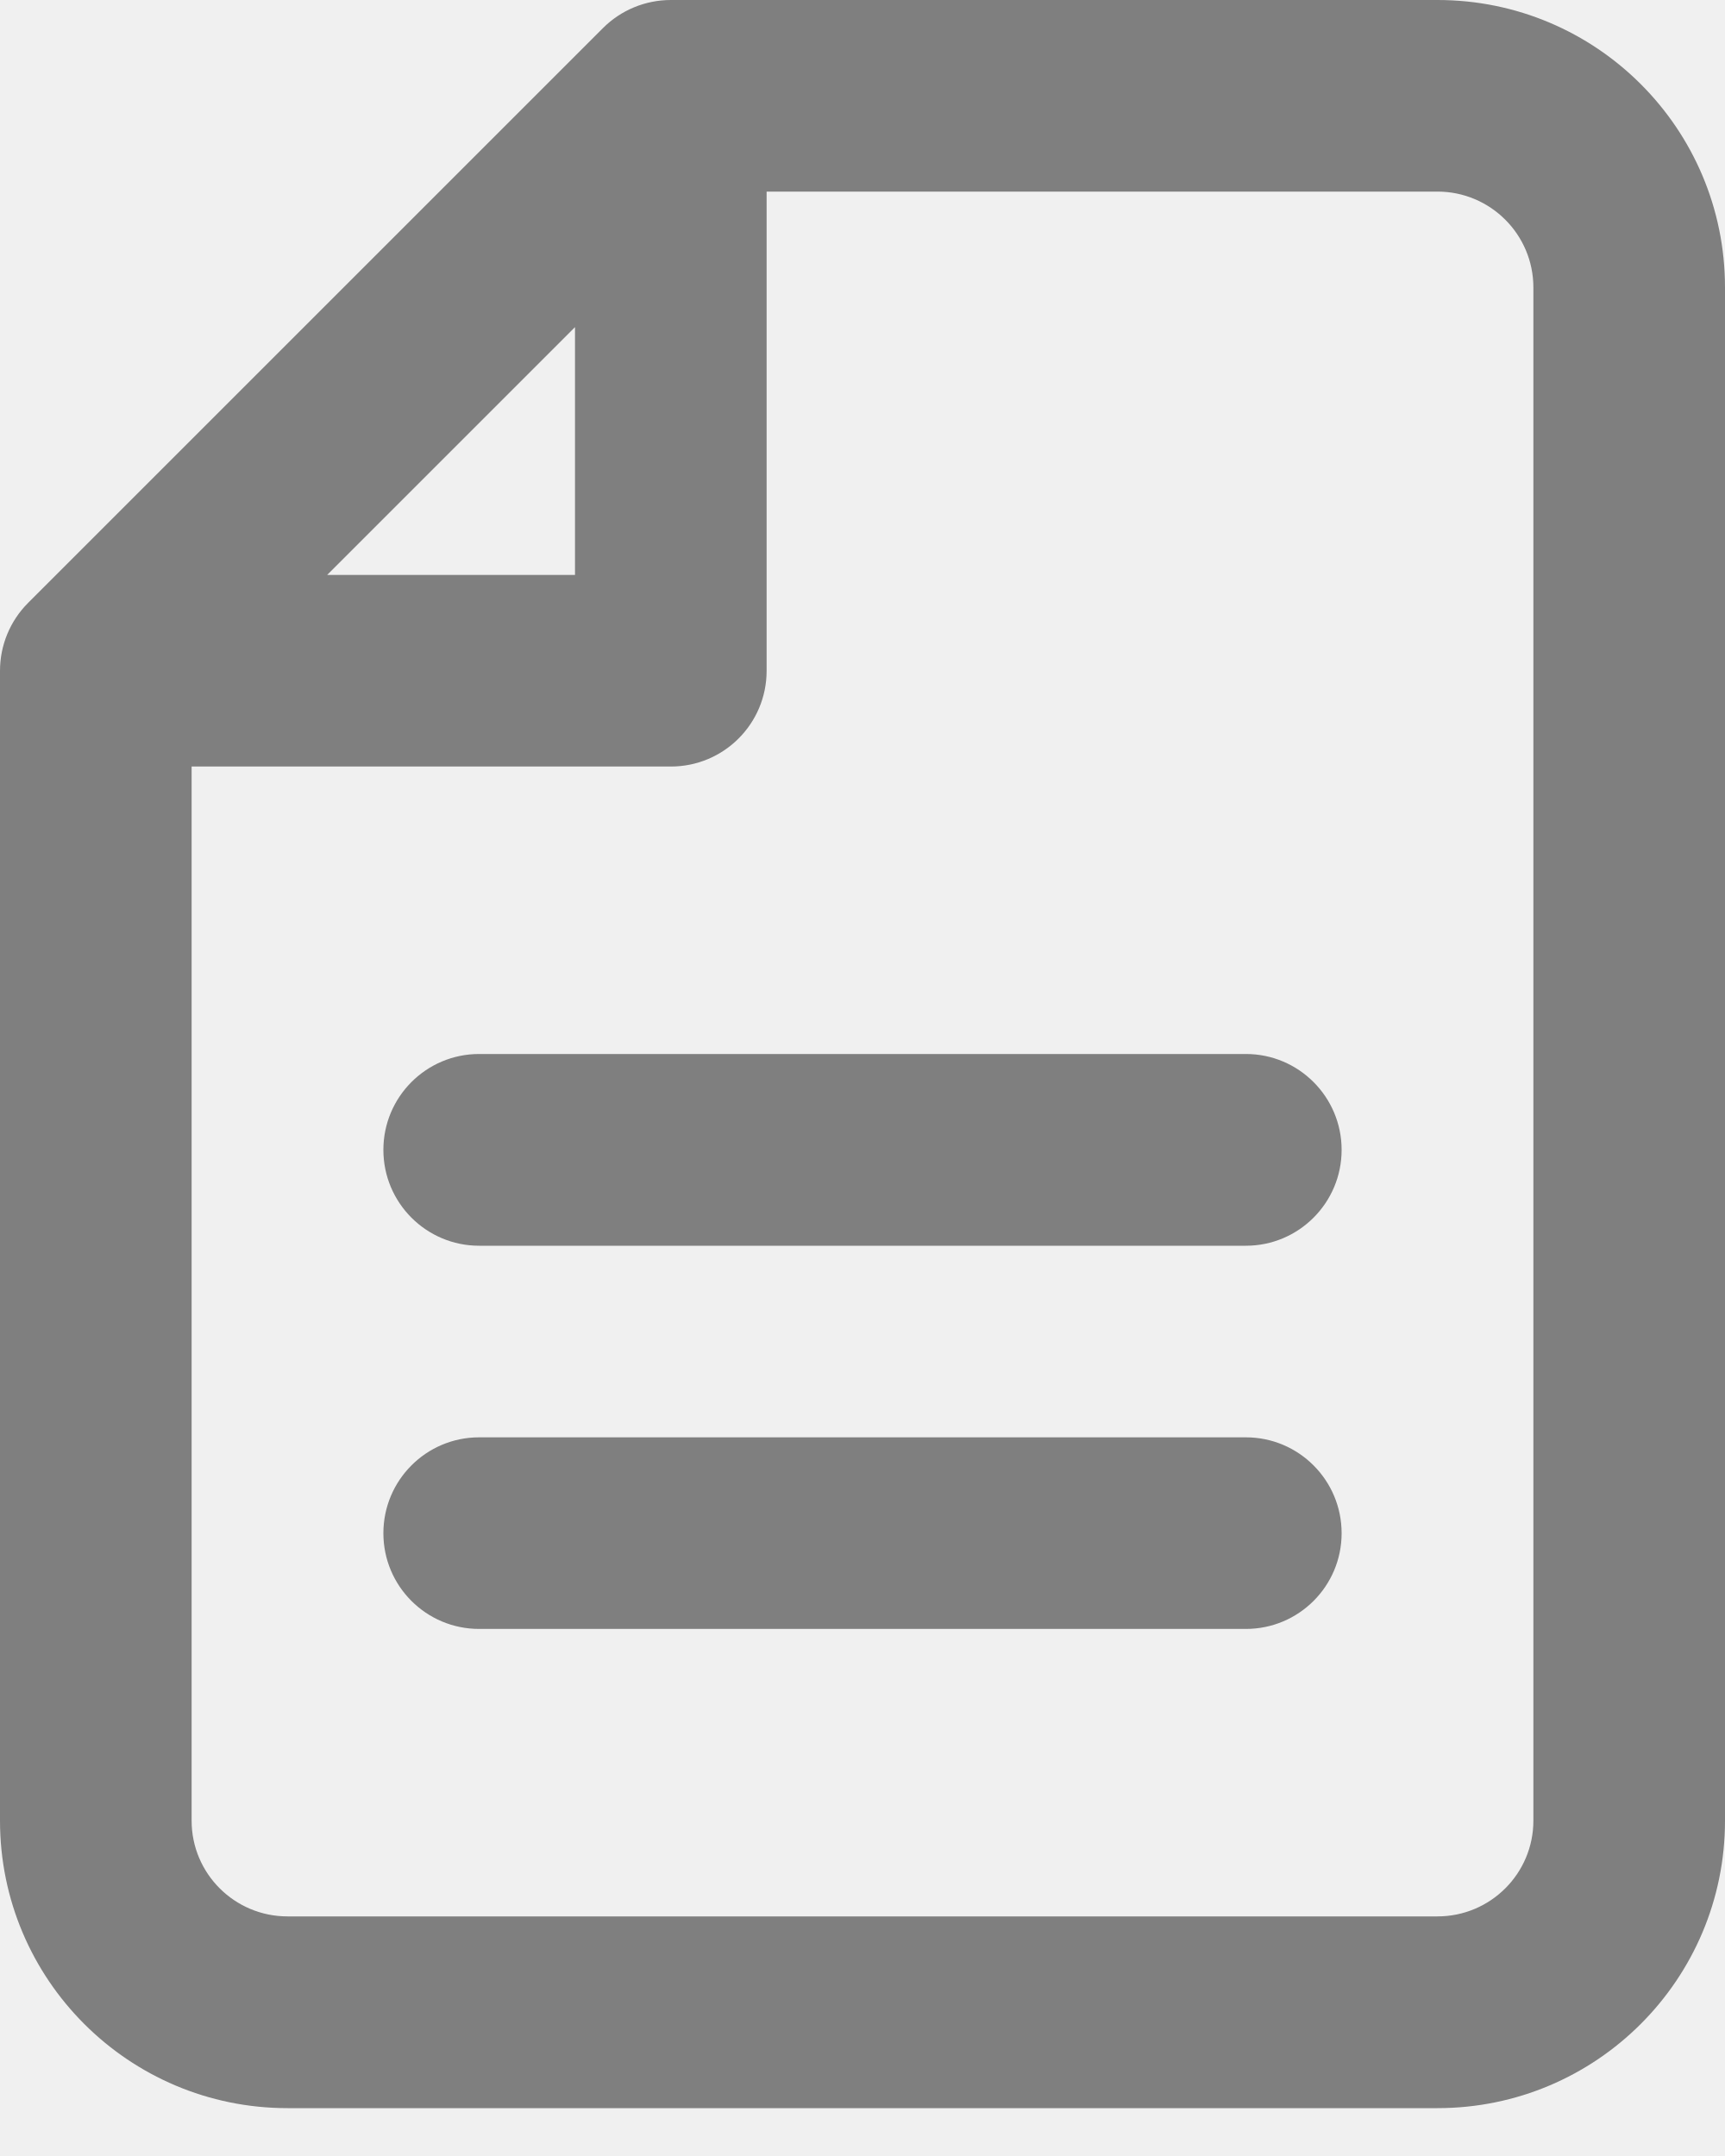
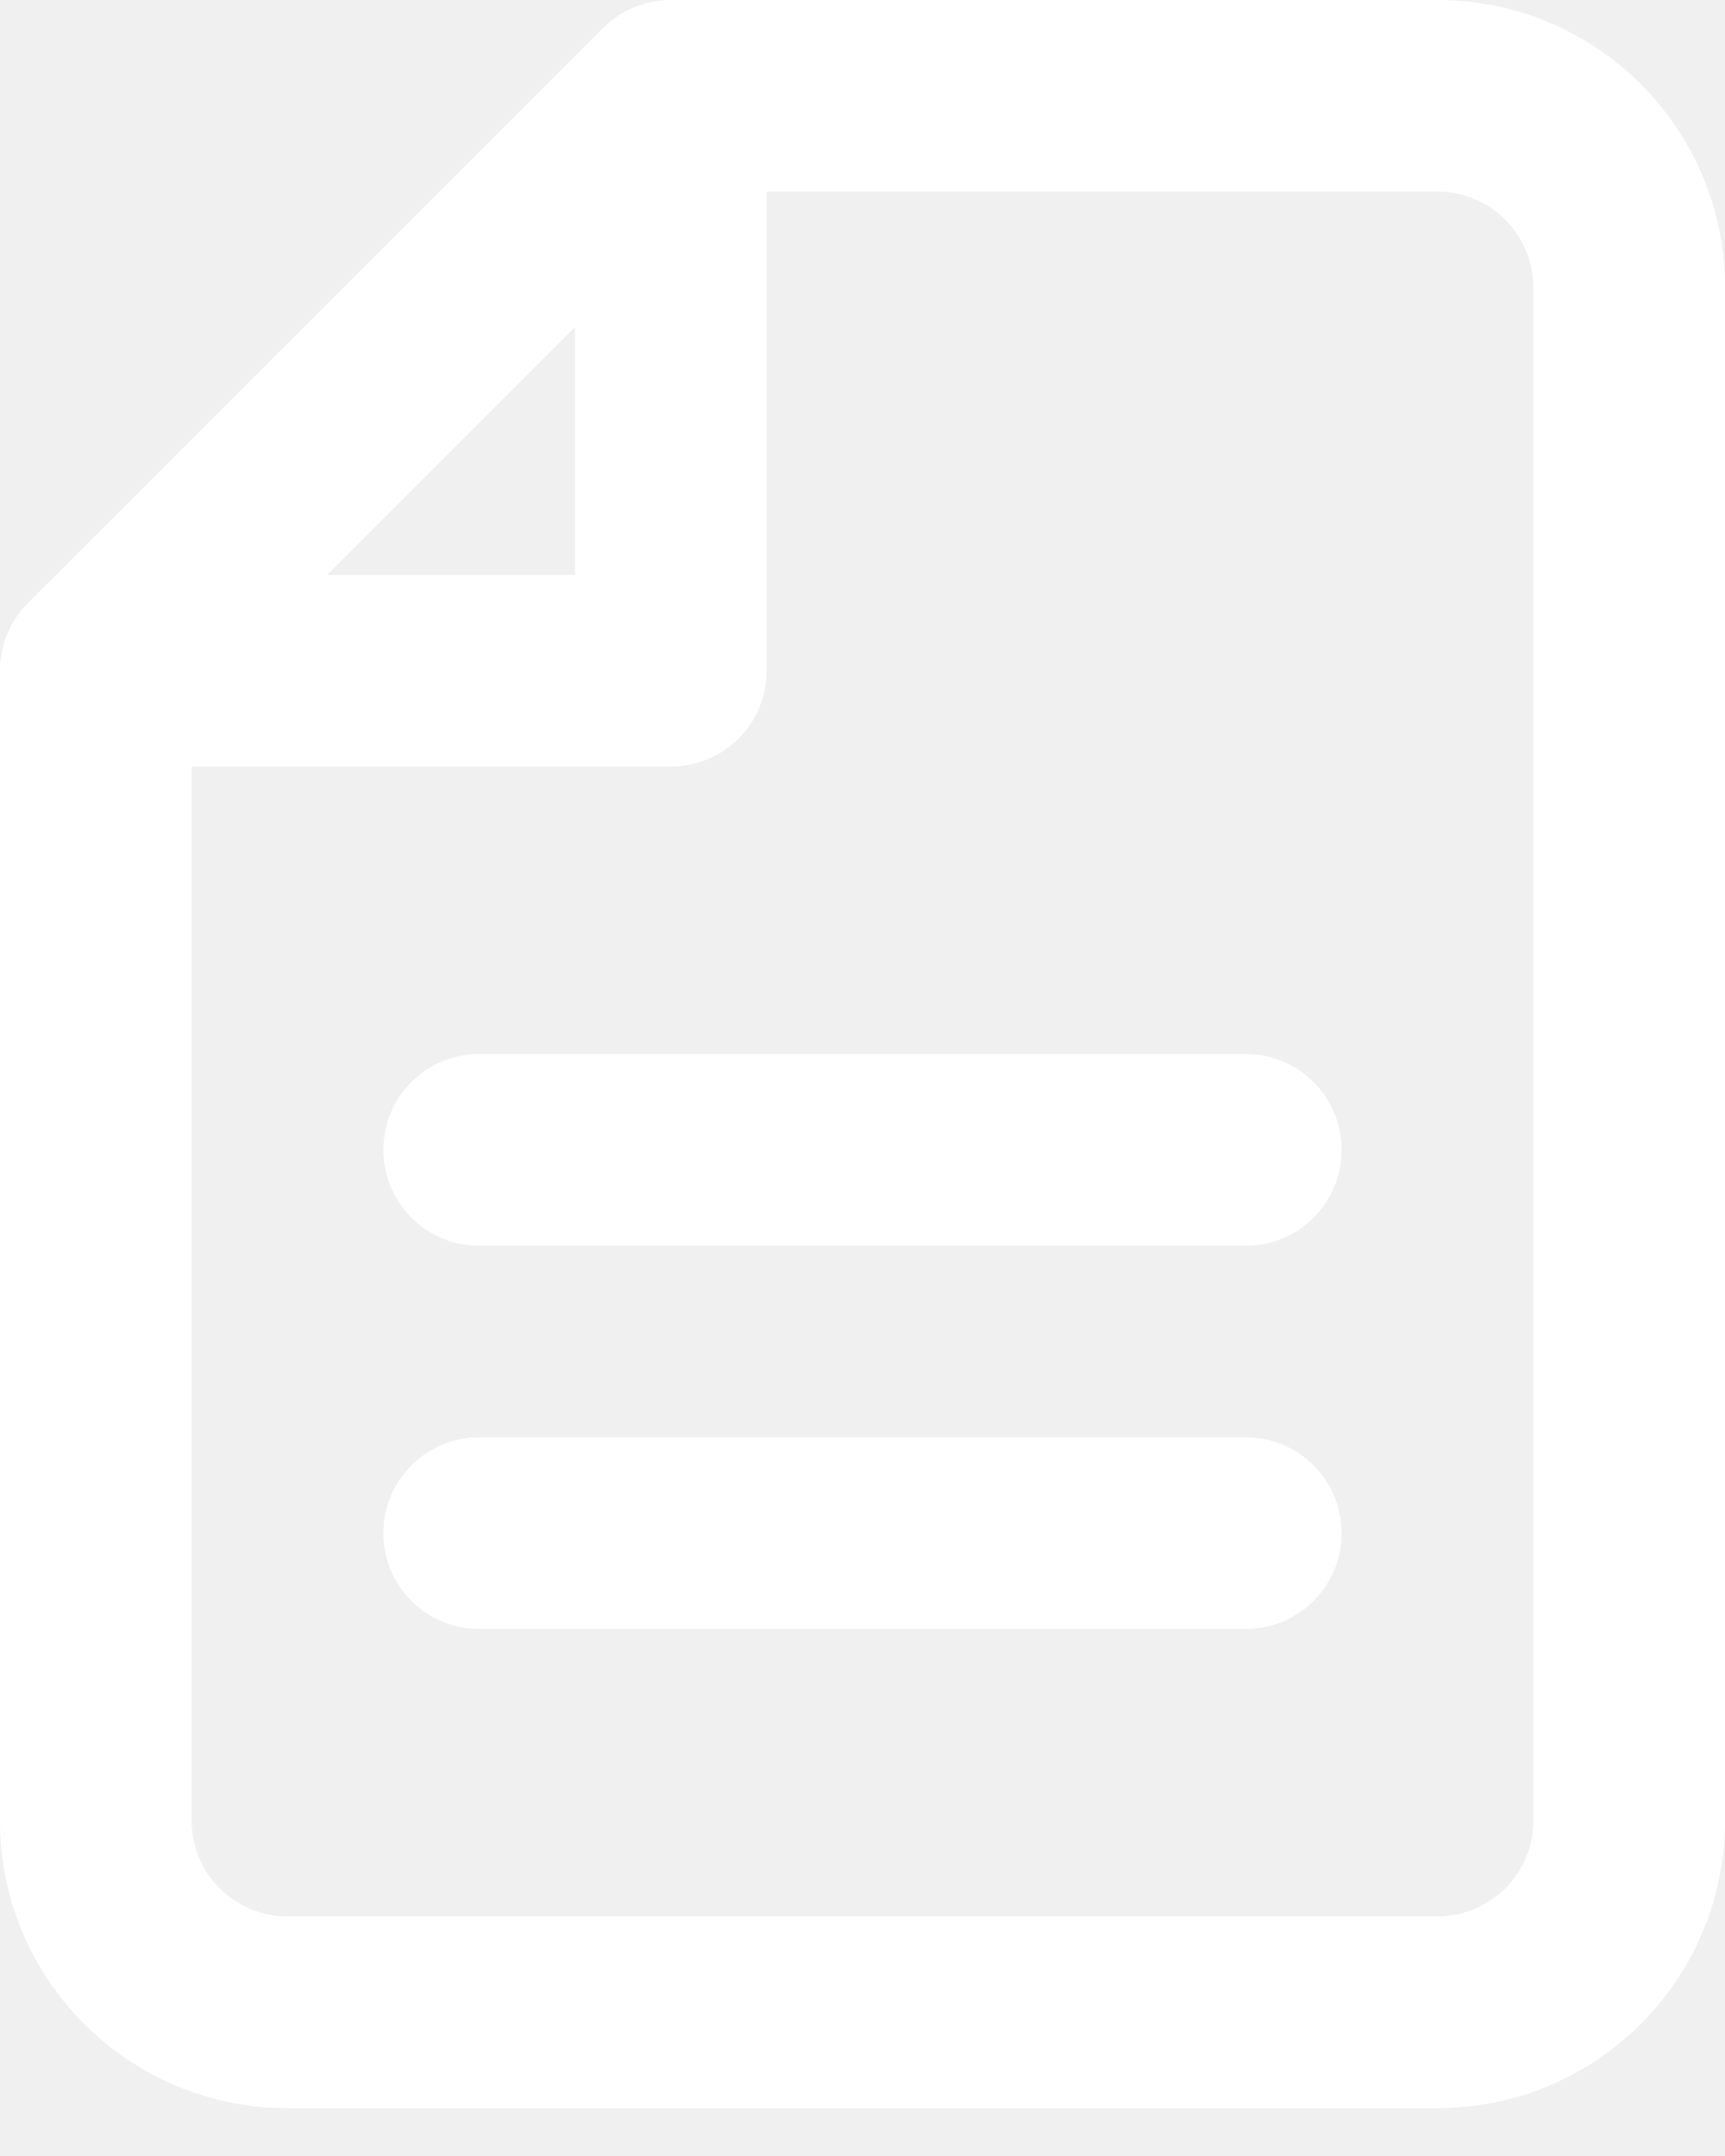
<svg xmlns="http://www.w3.org/2000/svg" width="12" height="15" viewBox="0 0 12 15" fill="none">
-   <path id="Vector" fill-rule="evenodd" clip-rule="evenodd" d="M4.195 0.195C4.32 0.07 4.49 0 4.667 0H10C11.105 0 12 0.895 12 2V12.667C12 13.771 11.105 14.667 10 14.667H2C0.895 14.667 0 13.771 0 12.667V4.667C0 4.49 0.07 4.32 0.195 4.195L4.195 0.195ZM10 1.333H5.333V4.667C5.333 5.035 5.035 5.333 4.667 5.333H1.333V12.667C1.333 13.035 1.632 13.333 2 13.333H10C10.368 13.333 10.667 13.035 10.667 12.667V2C10.667 1.632 10.368 1.333 10 1.333ZM2.276 4H4V2.276L2.276 4ZM2.667 8C2.667 7.632 2.965 7.333 3.333 7.333H8.667C9.035 7.333 9.333 7.632 9.333 8C9.333 8.368 9.035 8.667 8.667 8.667H3.333C2.965 8.667 2.667 8.368 2.667 8ZM2.667 10.667C2.667 10.299 2.965 10 3.333 10H8.667C9.035 10 9.333 10.299 9.333 10.667C9.333 11.035 9.035 11.333 8.667 11.333H3.333C2.965 11.333 2.667 11.035 2.667 10.667Z" fill="black" fill-opacity="0.47" />
+   <path id="Vector" fill-rule="evenodd" clip-rule="evenodd" d="M4.195 0.195C4.32 0.07 4.49 0 4.667 0H10C11.105 0 12 0.895 12 2V12.667C12 13.771 11.105 14.667 10 14.667H2C0.895 14.667 0 13.771 0 12.667V4.667C0 4.49 0.07 4.32 0.195 4.195L4.195 0.195ZM10 1.333H5.333V4.667C5.333 5.035 5.035 5.333 4.667 5.333H1.333V12.667C1.333 13.035 1.632 13.333 2 13.333H10C10.368 13.333 10.667 13.035 10.667 12.667V2C10.667 1.632 10.368 1.333 10 1.333ZM2.276 4H4V2.276L2.276 4ZM2.667 8C2.667 7.632 2.965 7.333 3.333 7.333H8.667C9.035 7.333 9.333 7.632 9.333 8C9.333 8.368 9.035 8.667 8.667 8.667H3.333C2.965 8.667 2.667 8.368 2.667 8ZM2.667 10.667C2.667 10.299 2.965 10 3.333 10H8.667C9.035 10 9.333 10.299 9.333 10.667C9.333 11.035 9.035 11.333 8.667 11.333H3.333C2.965 11.333 2.667 11.035 2.667 10.667Z" fill="white" />
</svg>
